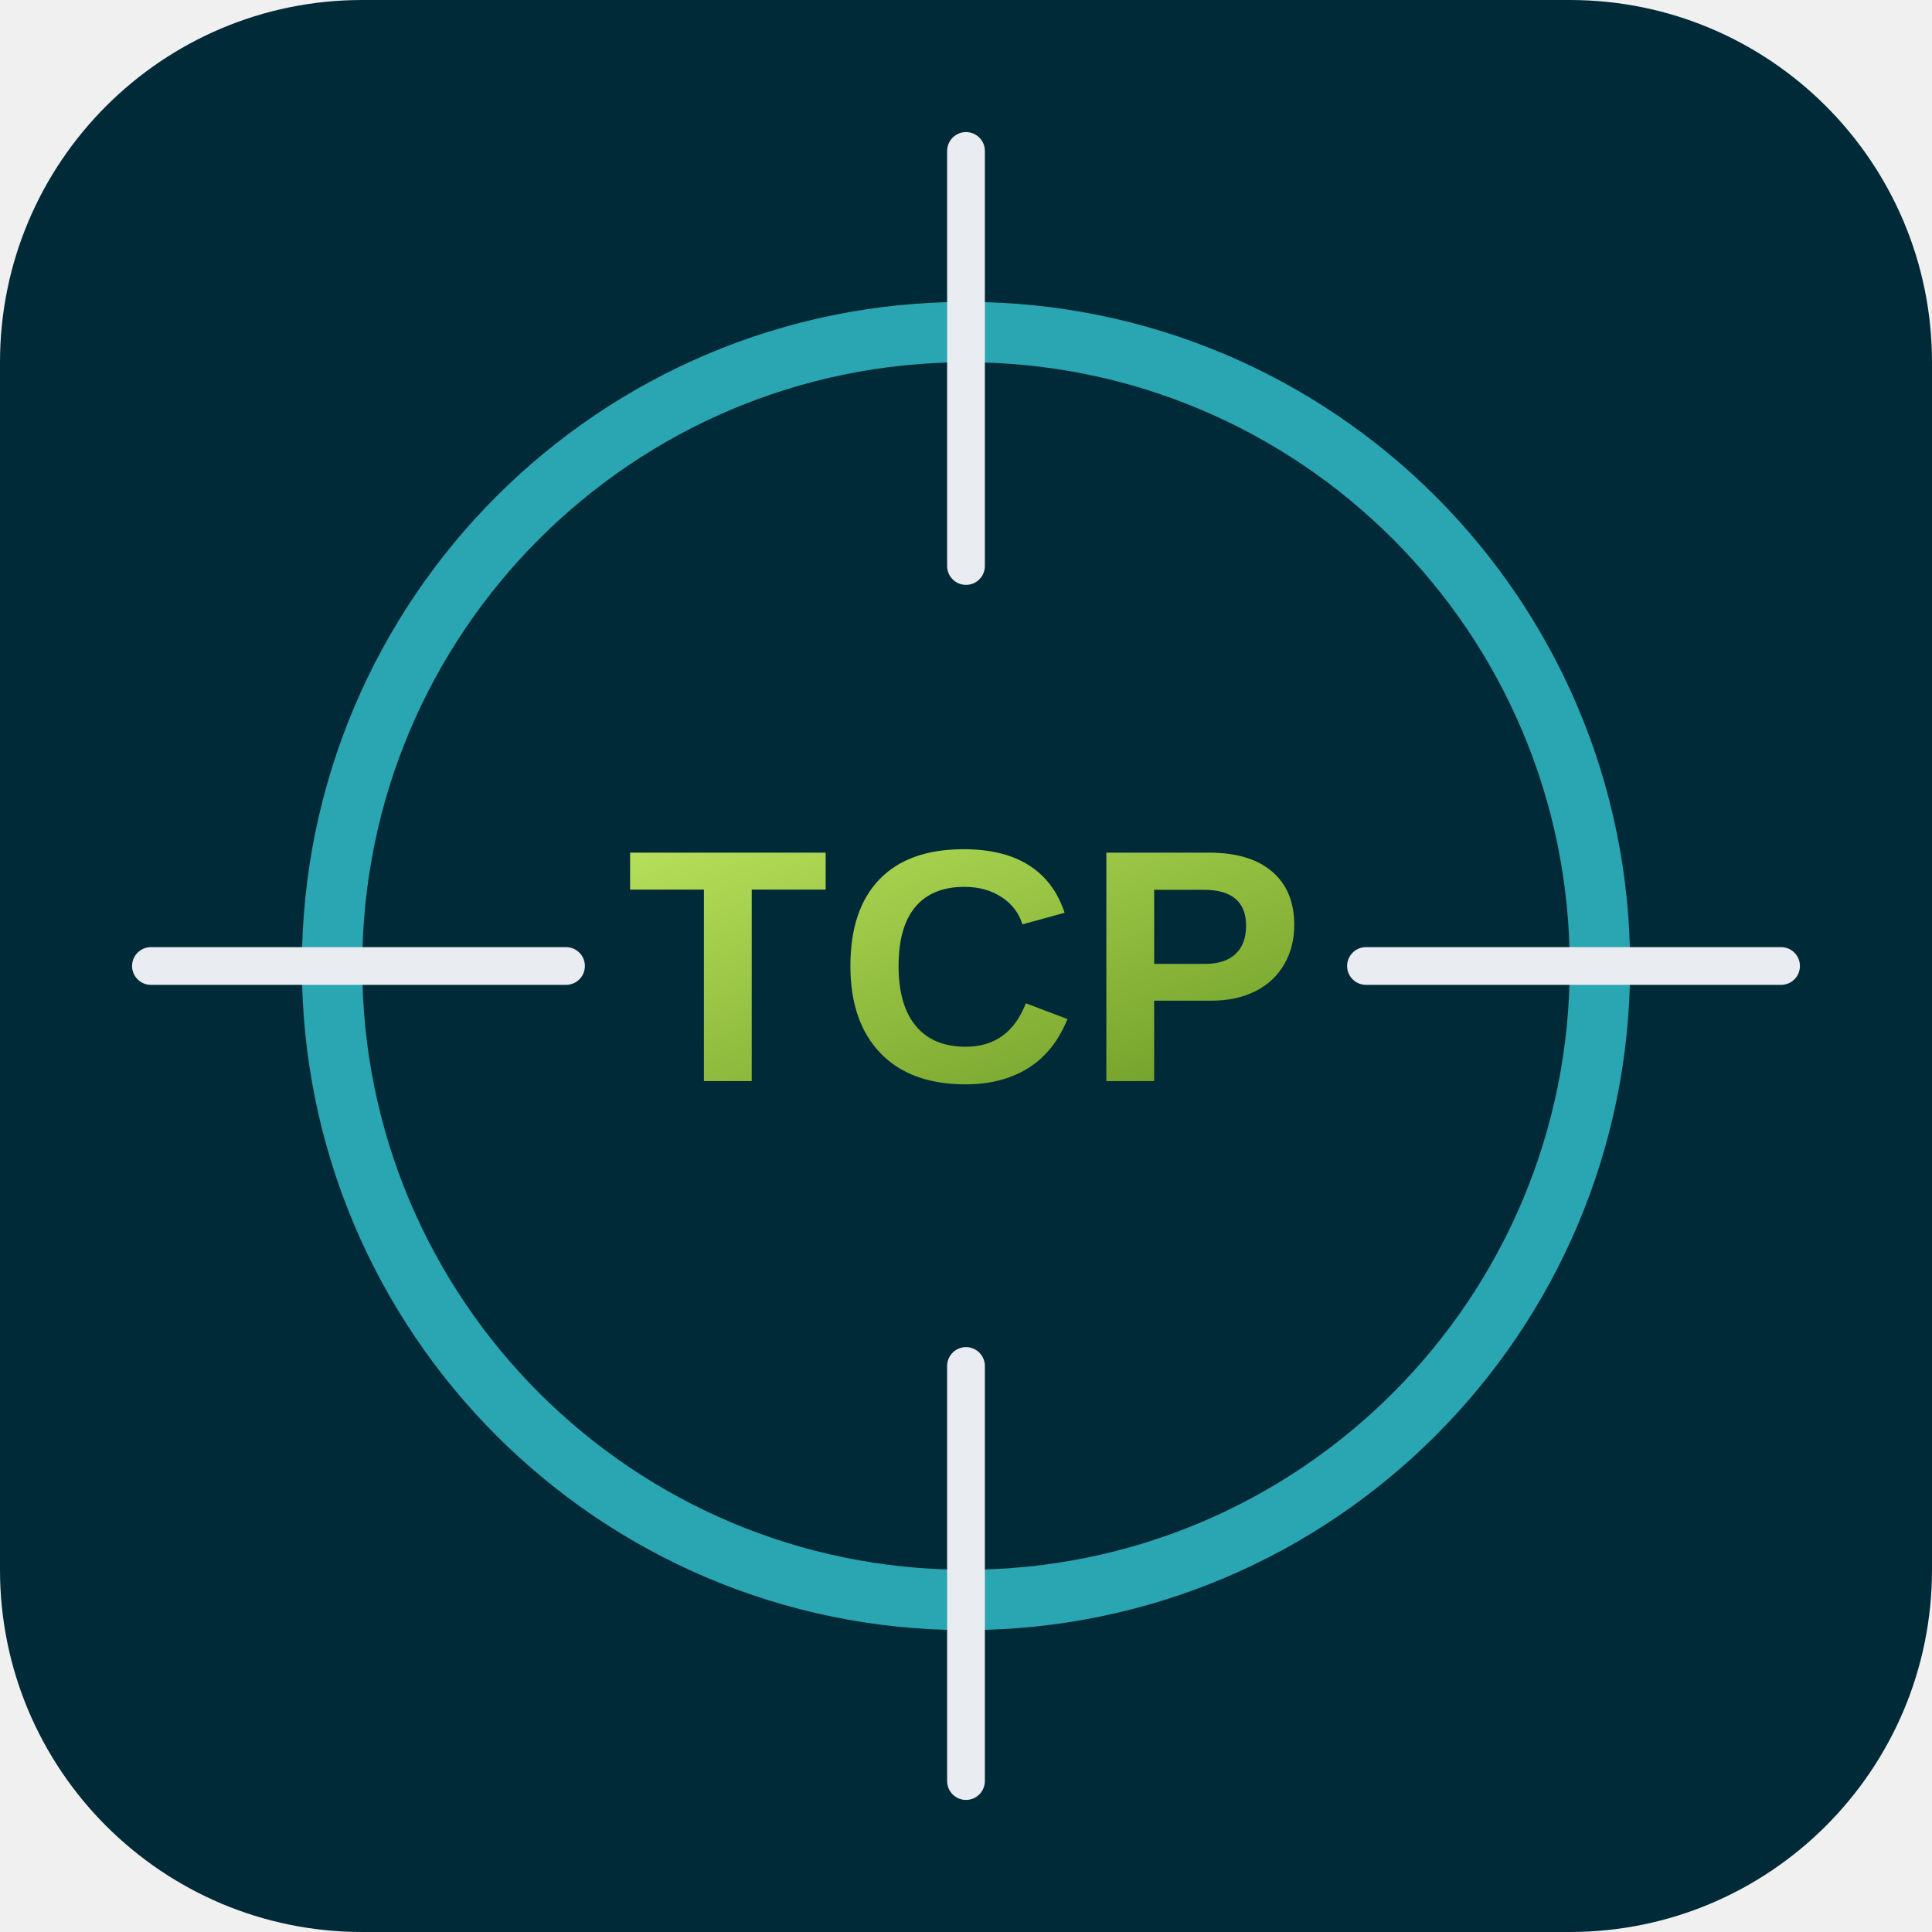
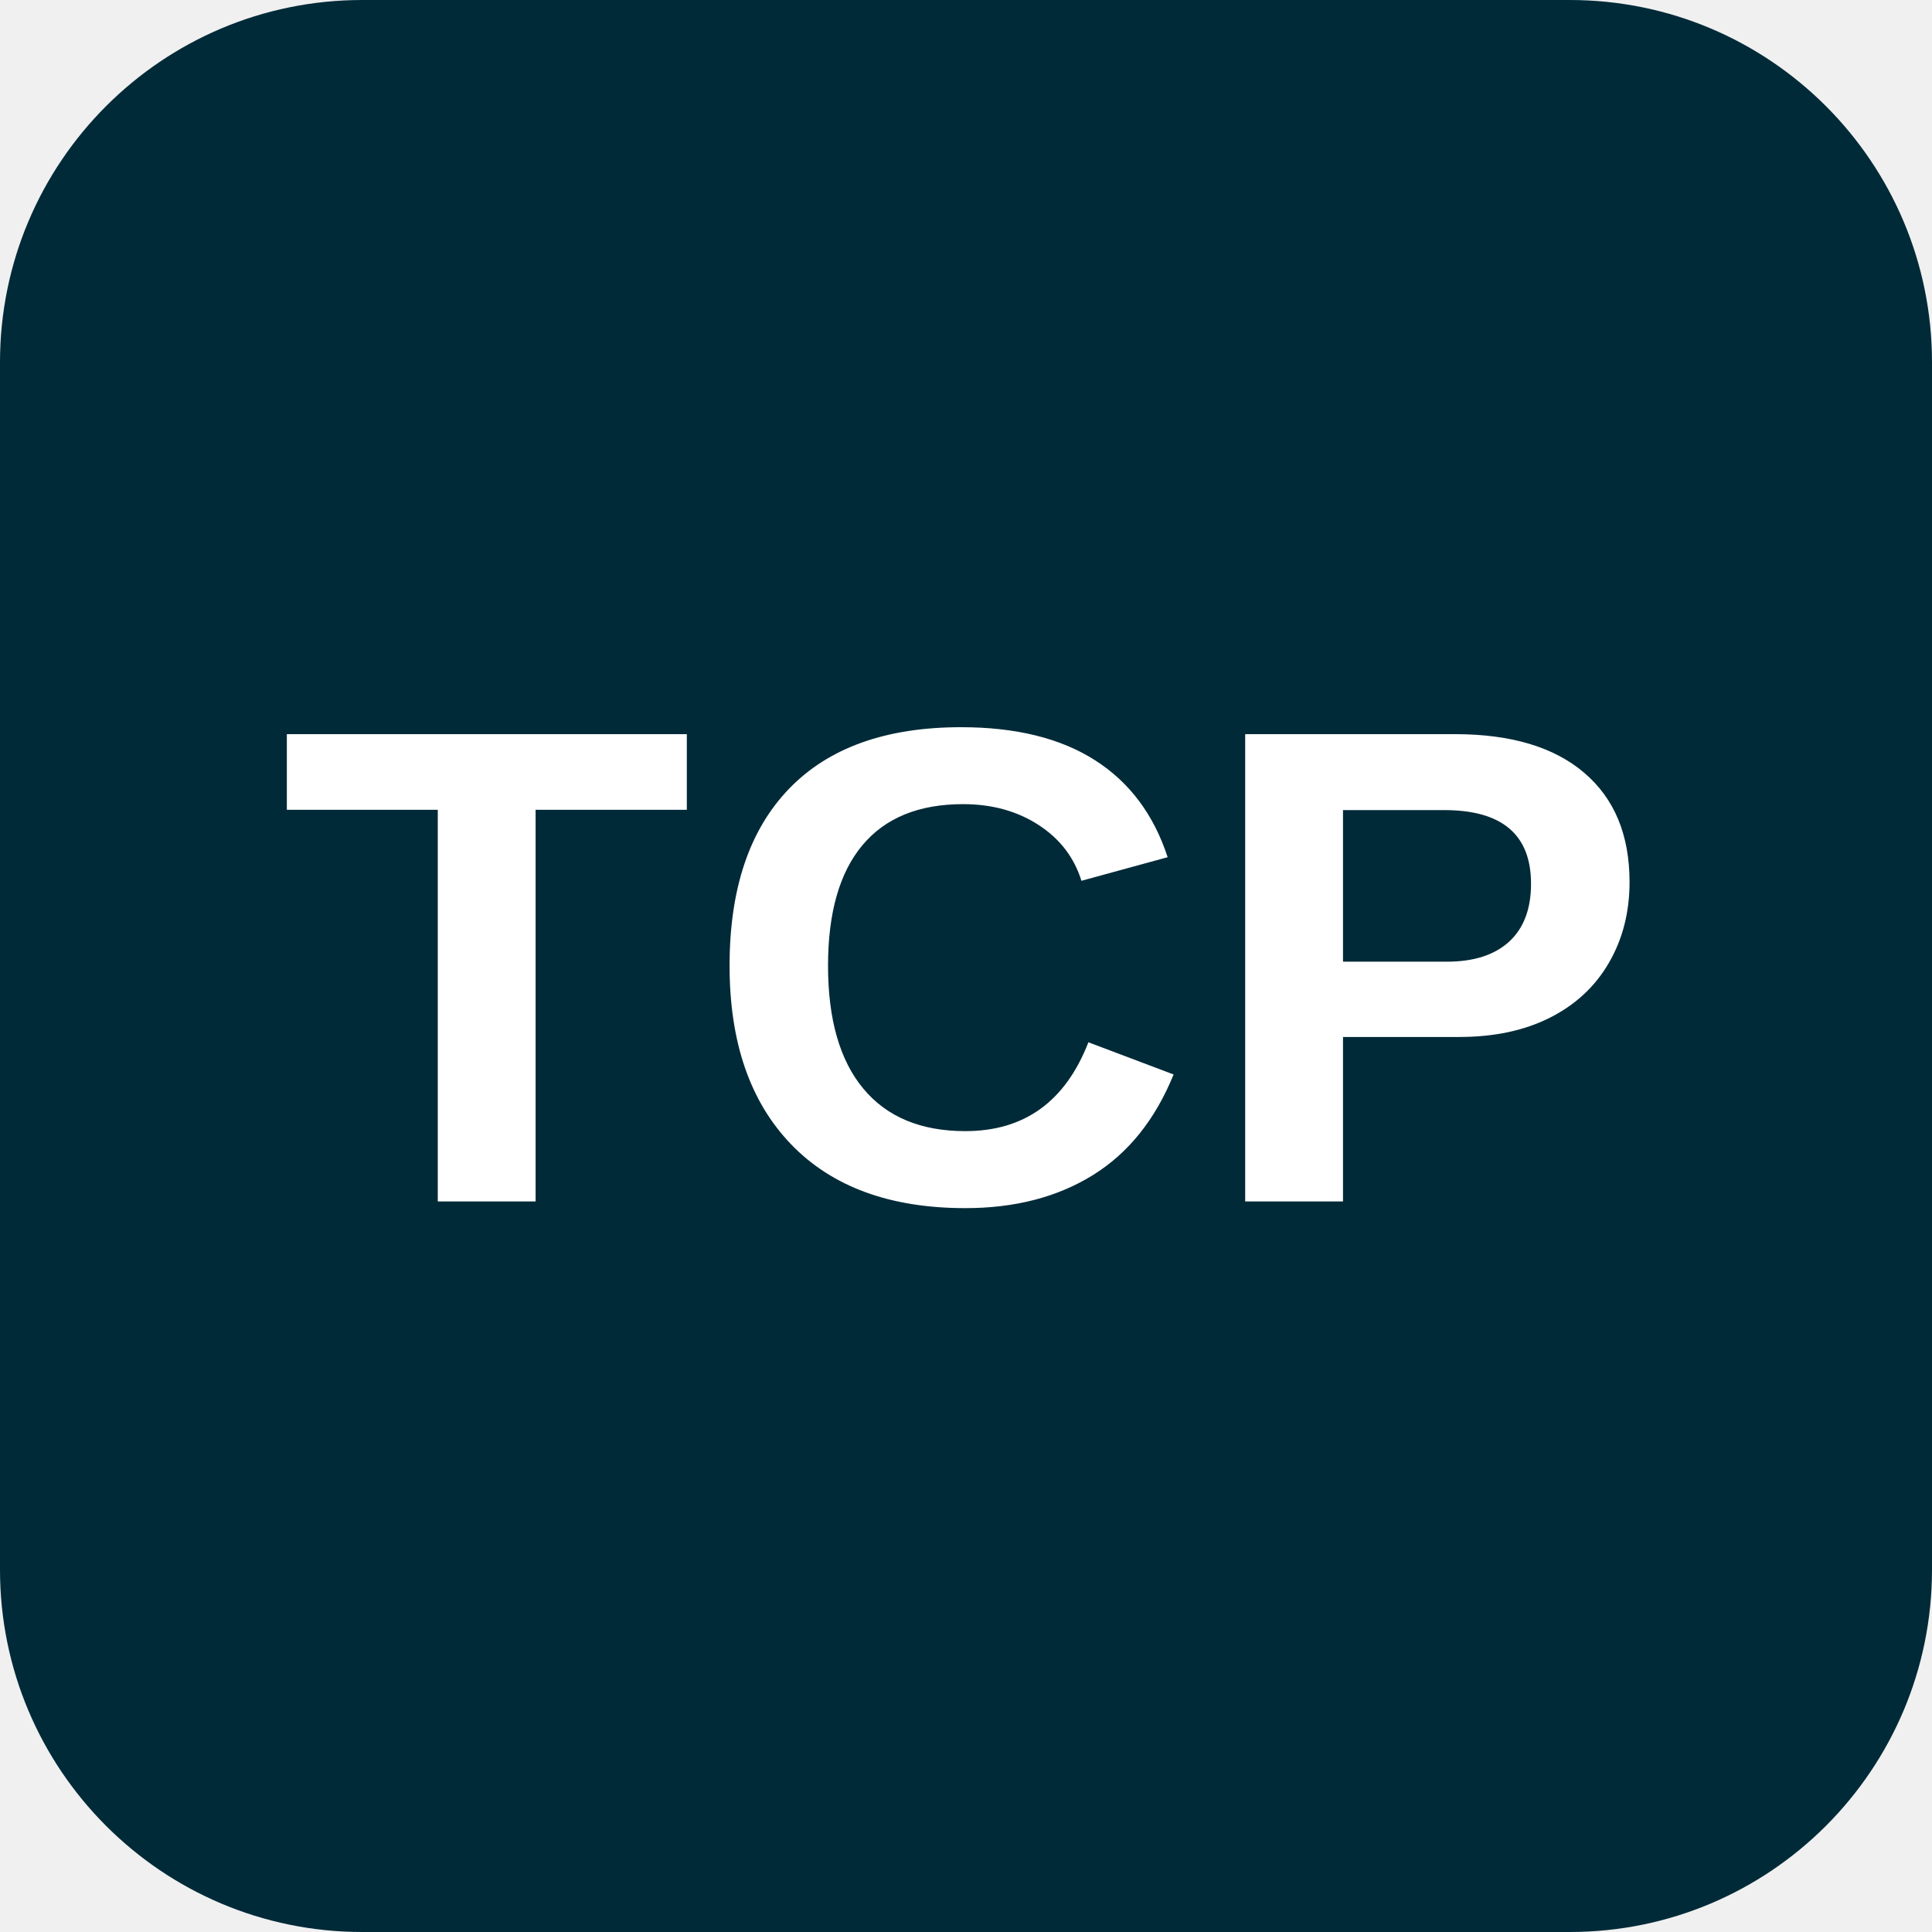
<svg xmlns="http://www.w3.org/2000/svg" viewBox="0 0 512 512">
  <defs>
    <clipPath id="shape">
      <rect width="512" height="512" rx="96" />
    </clipPath>
-     <linearGradient id="textGrad" x1="0%" y1="0%" x2="100%" y2="100%">
-       <stop offset="0%" stop-color="#b6e05a" />
-       <stop offset="100%" stop-color="#6e9c26" />
-     </linearGradient>
  </defs>
  <g clip-path="url(#shape)">
    <rect width="512" height="512" fill="#012a38" />
-     <circle cx="256" cy="256" r="168" fill="none" stroke="#2aa5b2" stroke-width="16" />
-     <line x1="256" y1="40" x2="256" y2="150" stroke="#e9ecf1" stroke-width="10" stroke-linecap="round" />
-     <line x1="256" y1="362" x2="256" y2="472" stroke="#e9ecf1" stroke-width="10" stroke-linecap="round" />
-     <line x1="40" y1="256" x2="150" y2="256" stroke="#e9ecf1" stroke-width="10" stroke-linecap="round" />
-     <line x1="362" y1="256" x2="472" y2="256" stroke="#e9ecf1" stroke-width="10" stroke-linecap="round" />
-     <text x="256" y="256" font-family="Arial, Helvetica, sans-serif" font-size="88" font-weight="700" fill="url(#textGrad)" text-anchor="middle" dominant-baseline="central" letter-spacing="2">TCP</text>
+     <text x="256" y="256" font-family="Arial, Helvetica, sans-serif" font-size="180" font-weight="700" fill="#ffffff" text-anchor="middle" dominant-baseline="central" letter-spacing="2">TCP</text>
  </g>
</svg>
